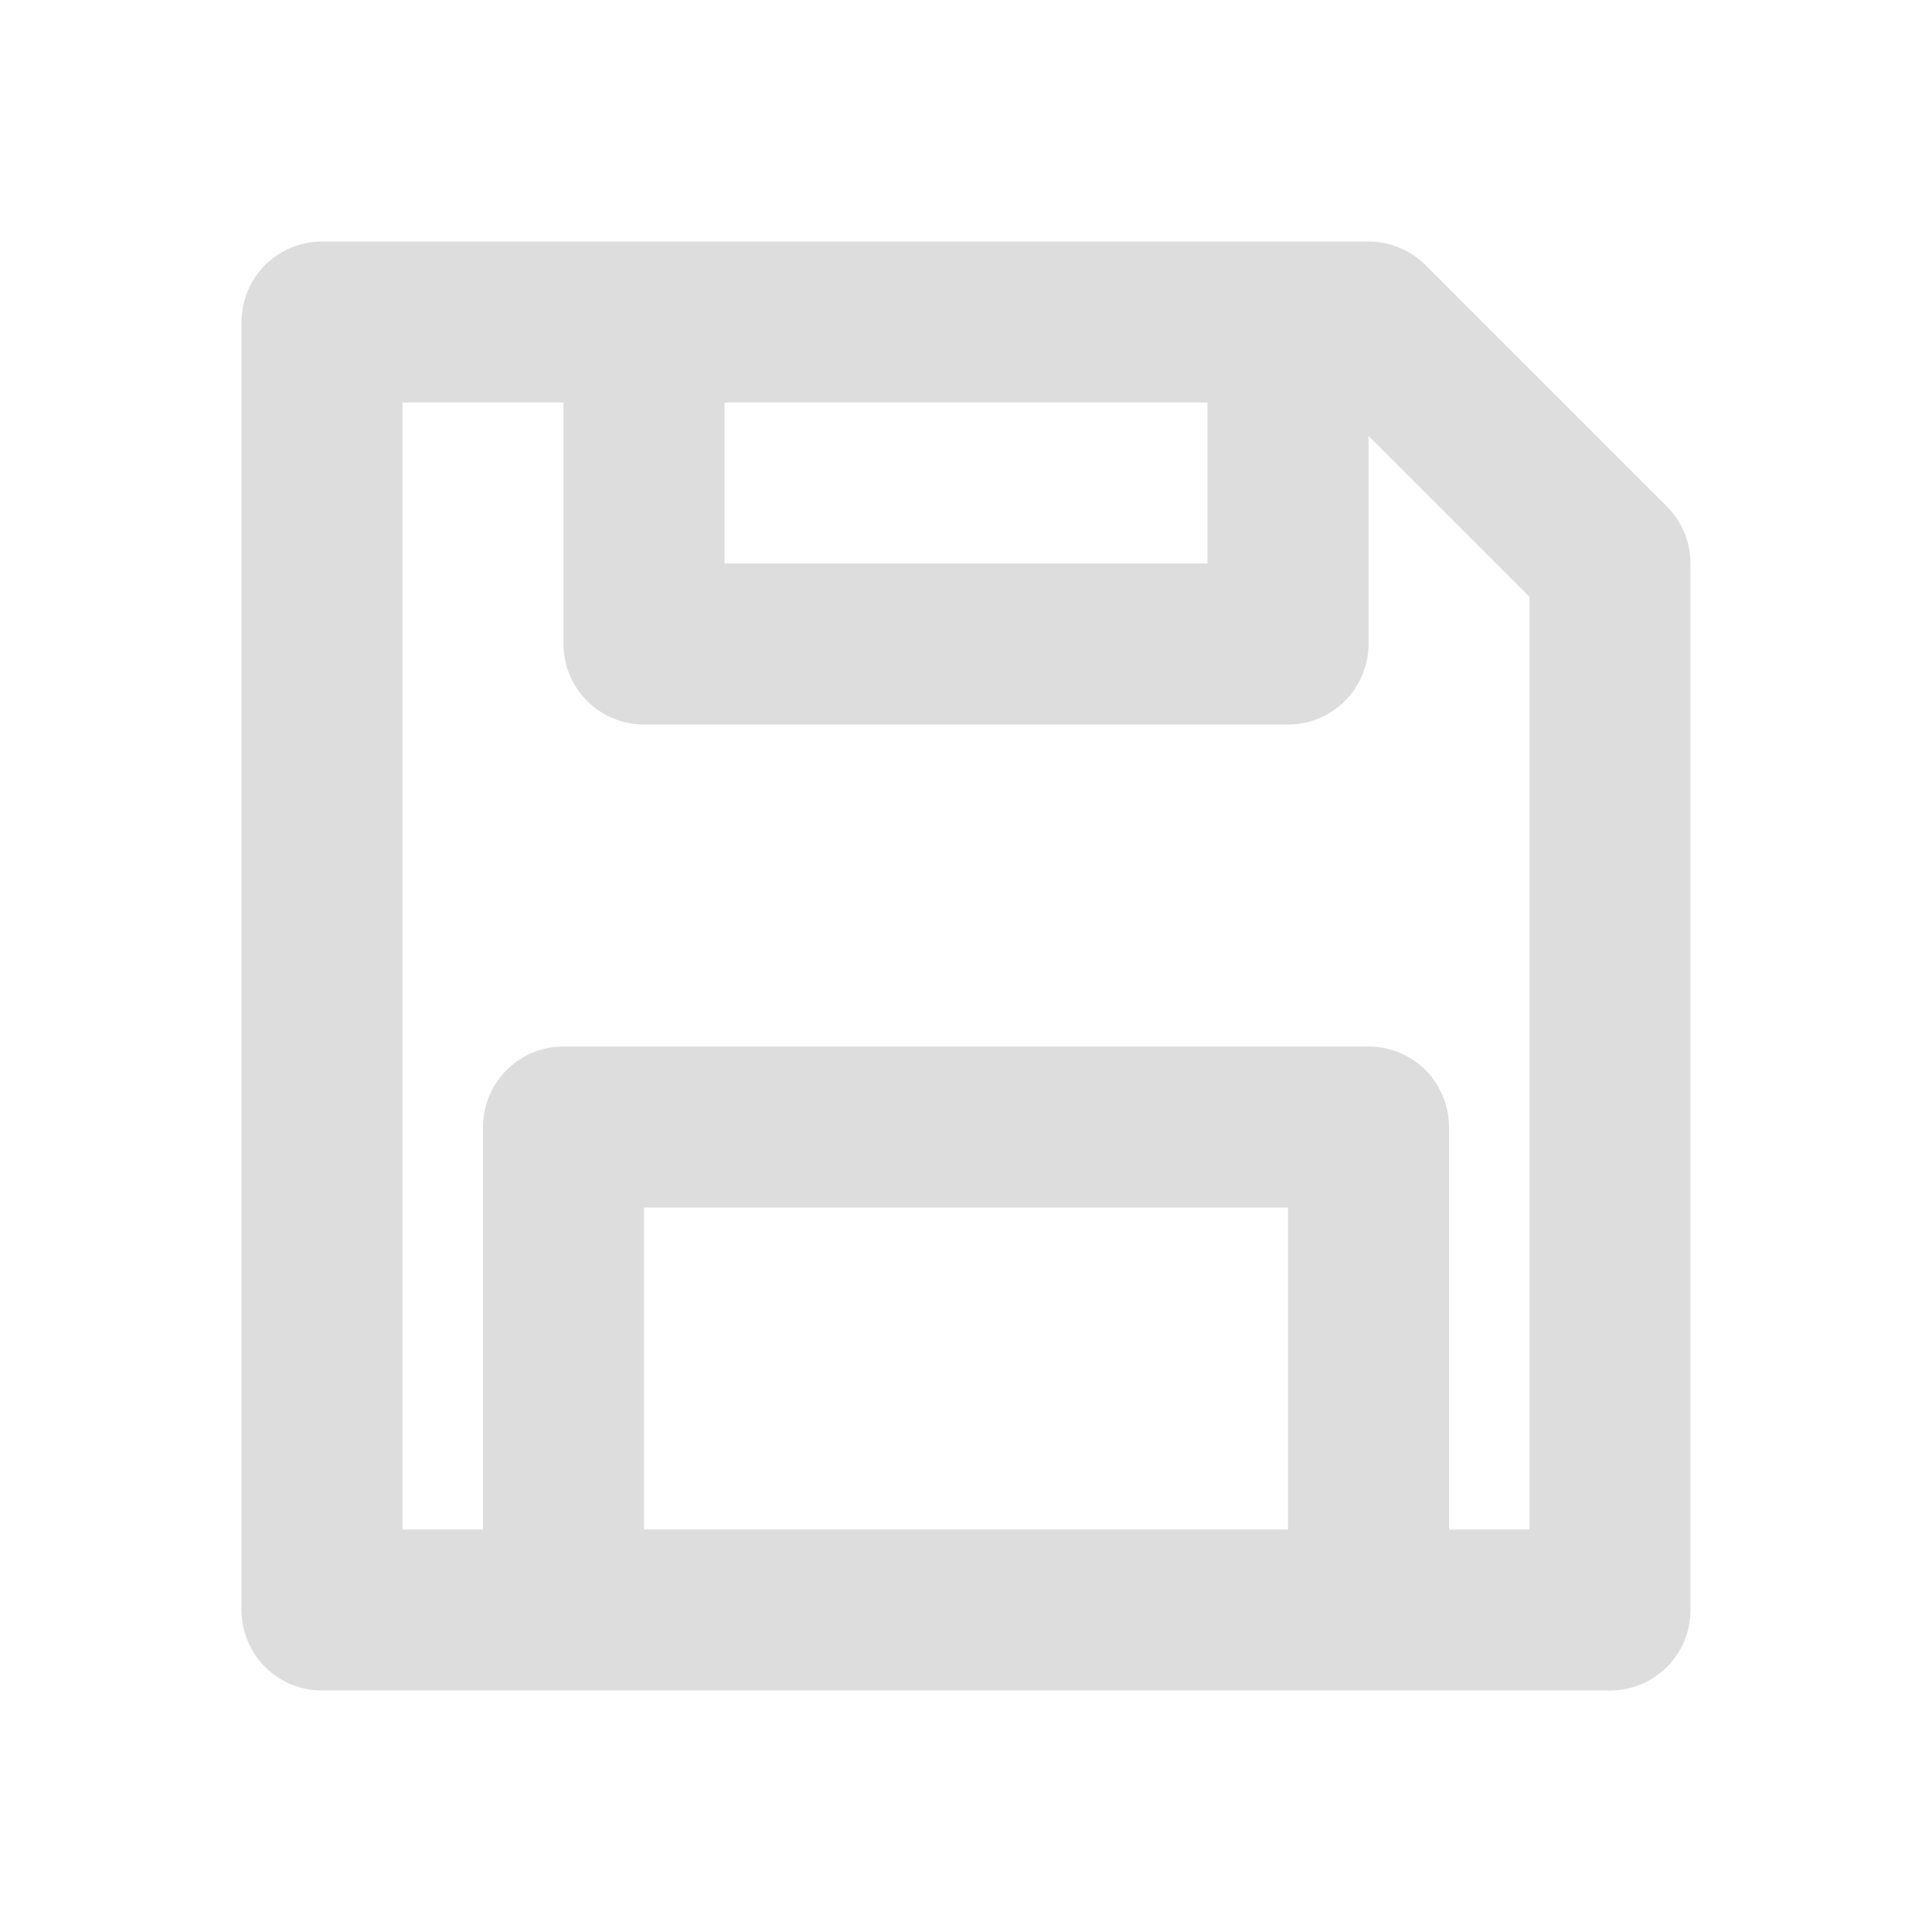
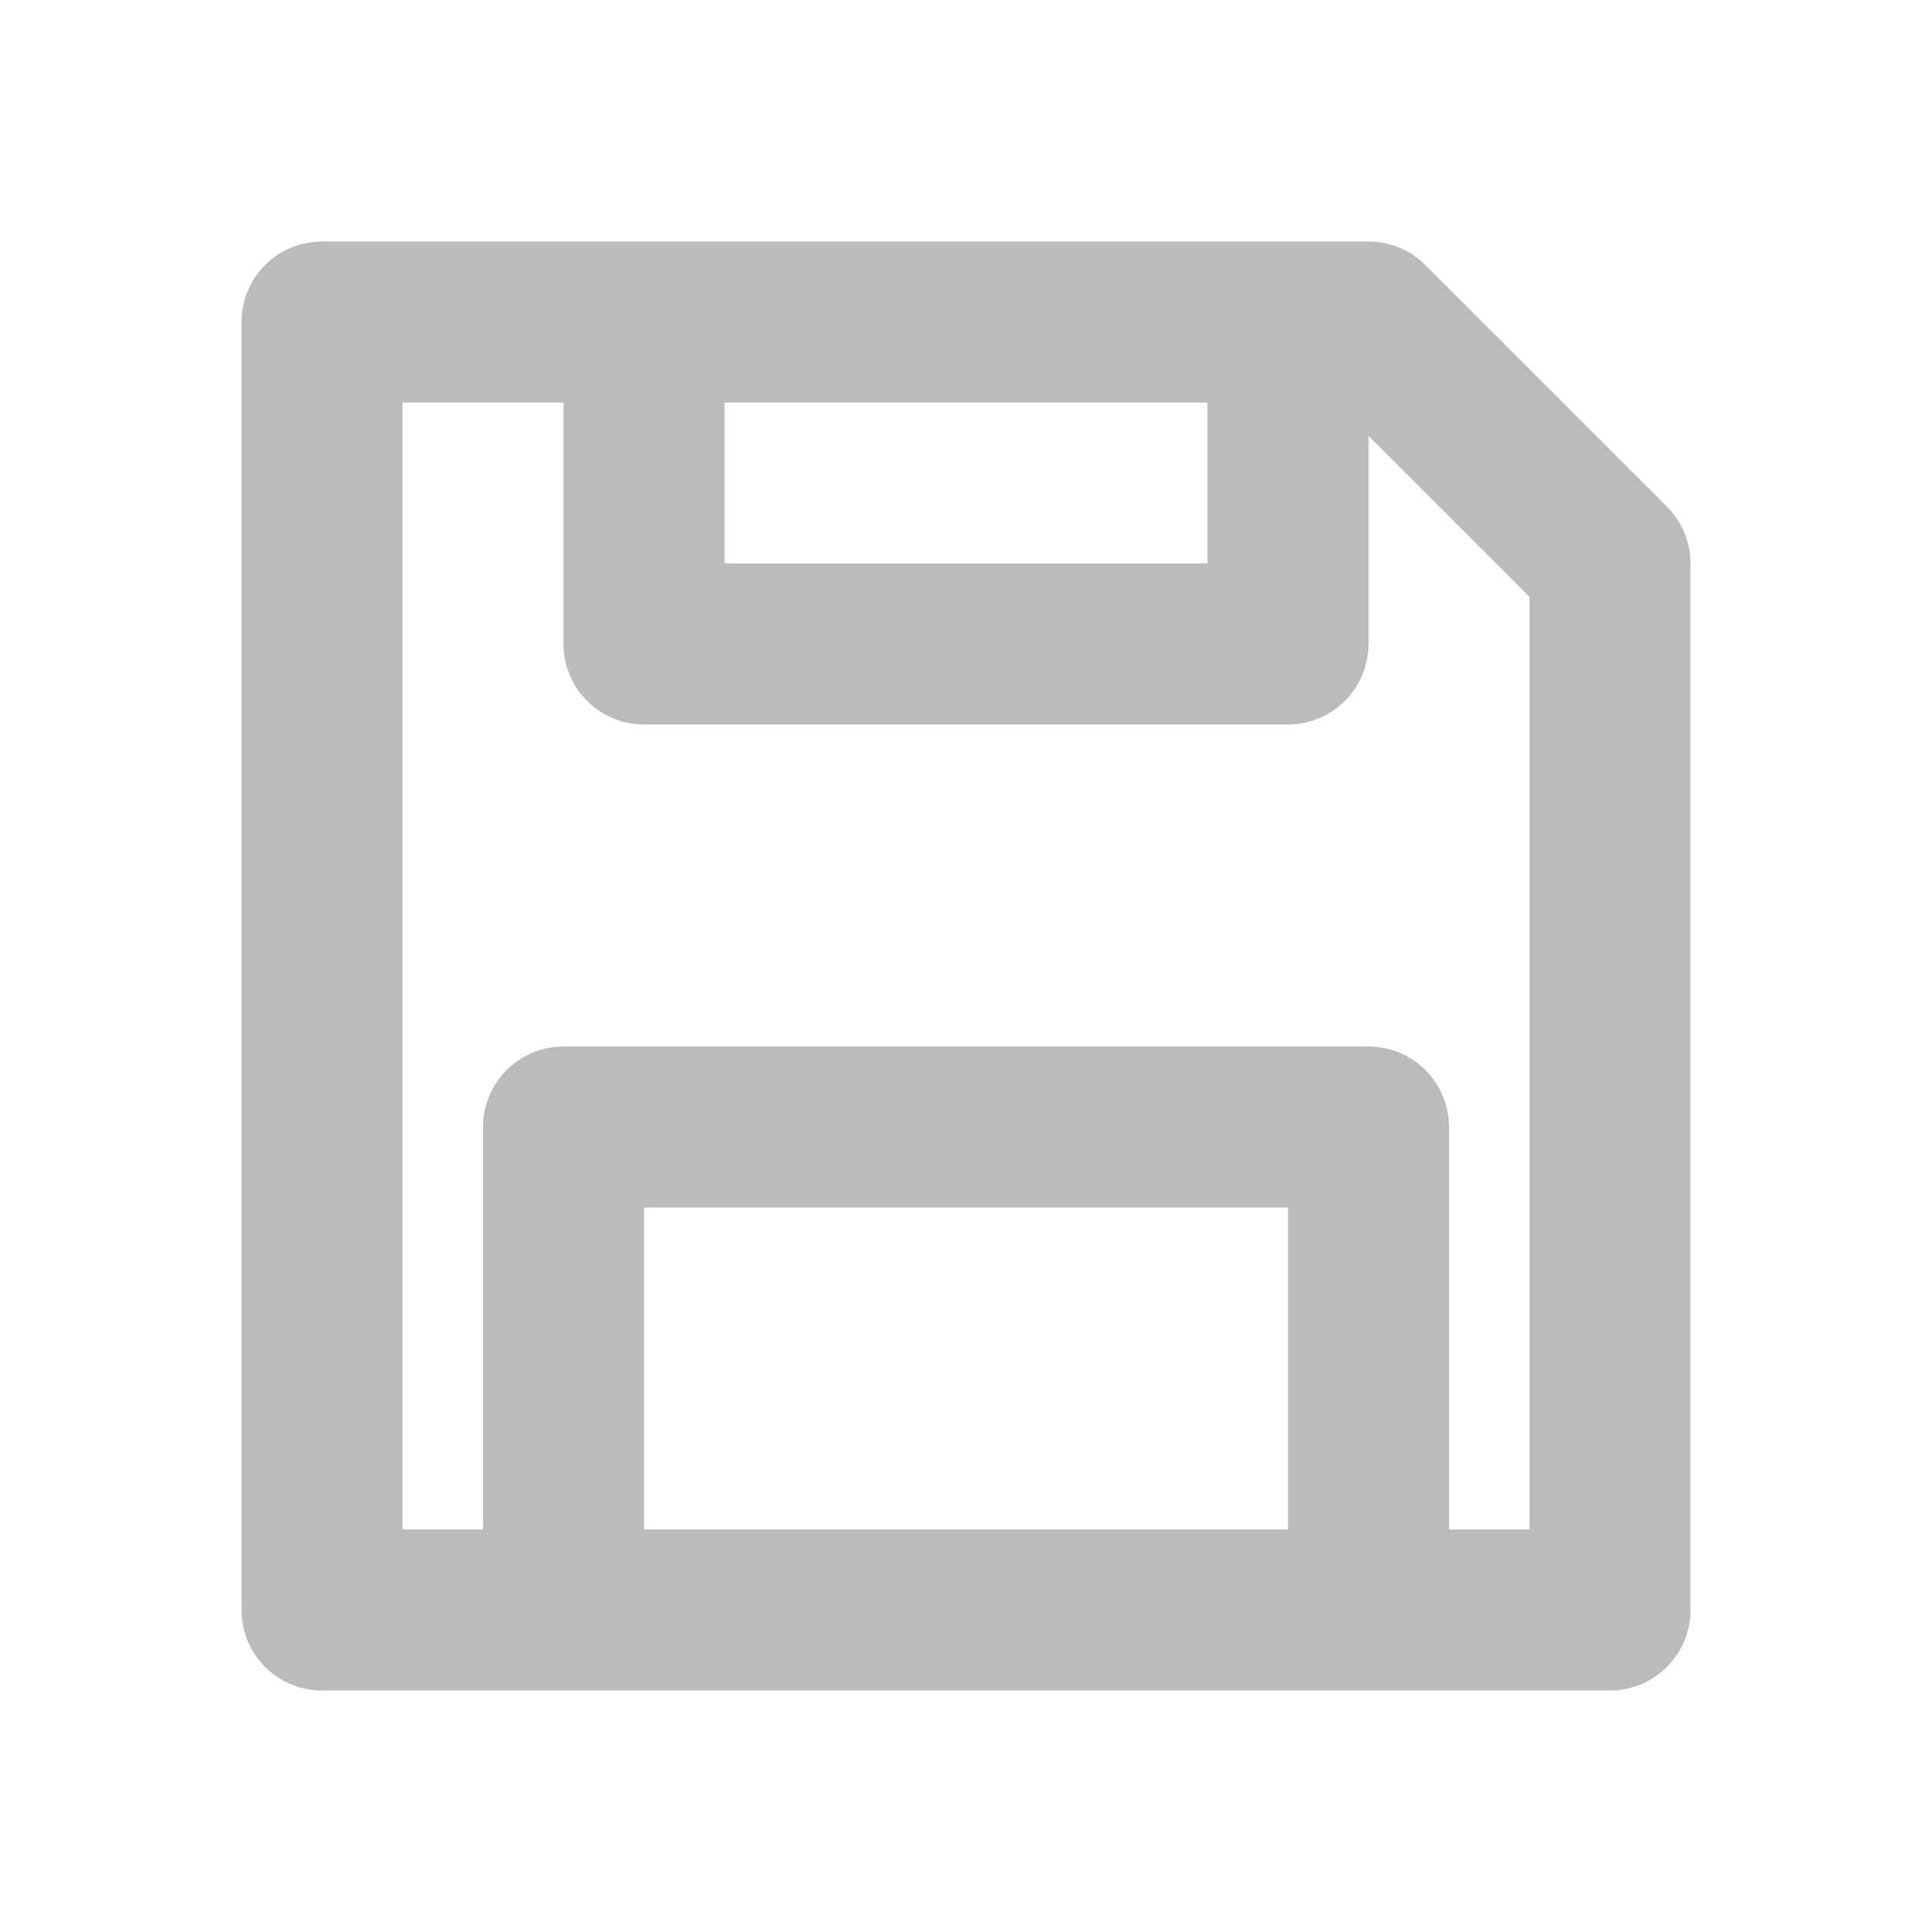
<svg xmlns="http://www.w3.org/2000/svg" width="24" height="24" viewBox="0 0 24 24" version="1.1" id="svg1">
  <defs id="defs1" />
  <g id="layer1">
-     <path style="fill:none;fill-opacity:1;stroke:#dddddd;stroke-width:2;stroke-linecap:round;stroke-linejoin:round;stroke-dasharray:none;stroke-opacity:1" d="M 4,20 H 20 V 7 l -3,-3 H 4 Z" id="path4" />
-     <path style="fill:none;fill-opacity:1;stroke:#dddddd;stroke-width:2;stroke-linecap:round;stroke-linejoin:round;stroke-dasharray:none;stroke-opacity:1" d="m 7,19 0,-5 H 17 l 0,5" id="path5" />
-     <path style="fill:none;fill-opacity:1;stroke:#dddddd;stroke-width:2;stroke-linecap:round;stroke-linejoin:round;stroke-dasharray:none;stroke-opacity:1" d="m 8,5 v 3 H 16 v -3" id="path6" />
+     <path style="fill:none;fill-opacity:1;stroke:#bbbbbb;stroke-width:2;stroke-linecap:round;stroke-linejoin:round;stroke-dasharray:none;stroke-opacity:1" d="M 4,20 H 20 V 7 l -3,-3 H 4 Z" id="path4" />
+     <path style="fill:none;fill-opacity:1;stroke:#bbbbbb;stroke-width:2;stroke-linecap:round;stroke-linejoin:round;stroke-dasharray:none;stroke-opacity:1" d="m 7,19 0,-5 H 17 l 0,5" id="path5" />
+     <path style="fill:none;fill-opacity:1;stroke:#bbbbbb;stroke-width:2;stroke-linecap:round;stroke-linejoin:round;stroke-dasharray:none;stroke-opacity:1" d="m 8,5 v 3 H 16 v -3" id="path6" />
  </g>
</svg>
